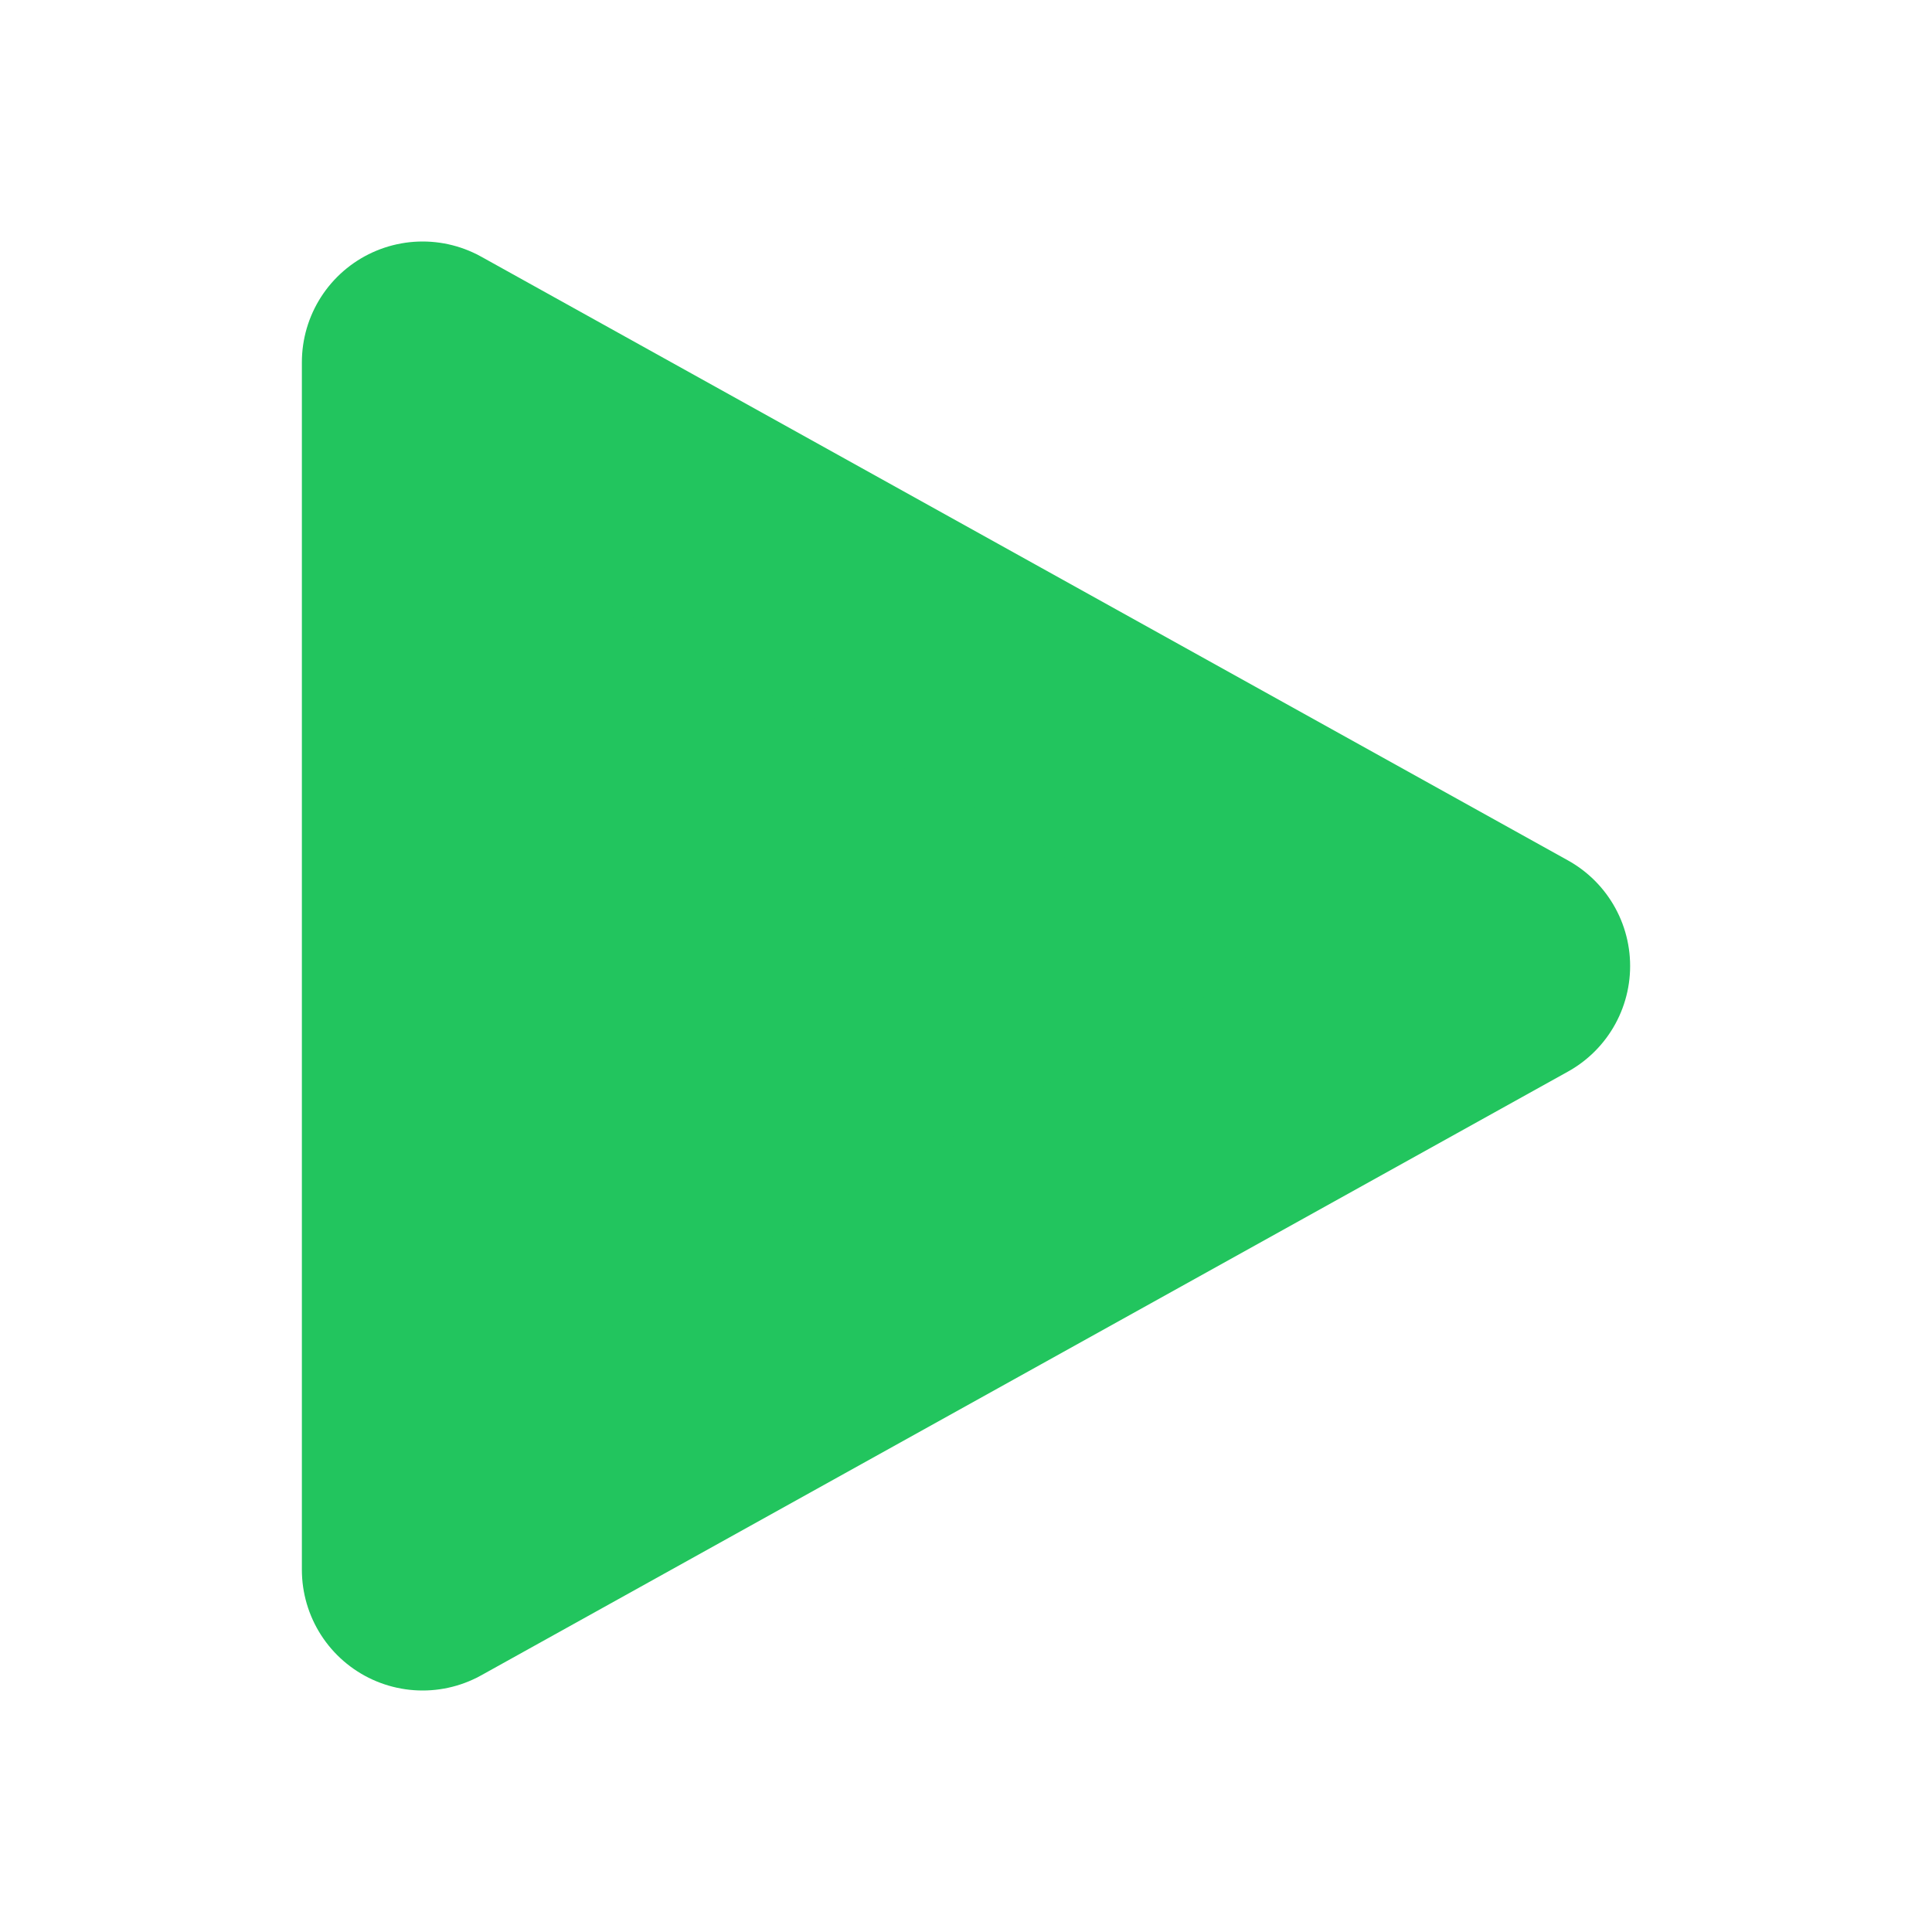
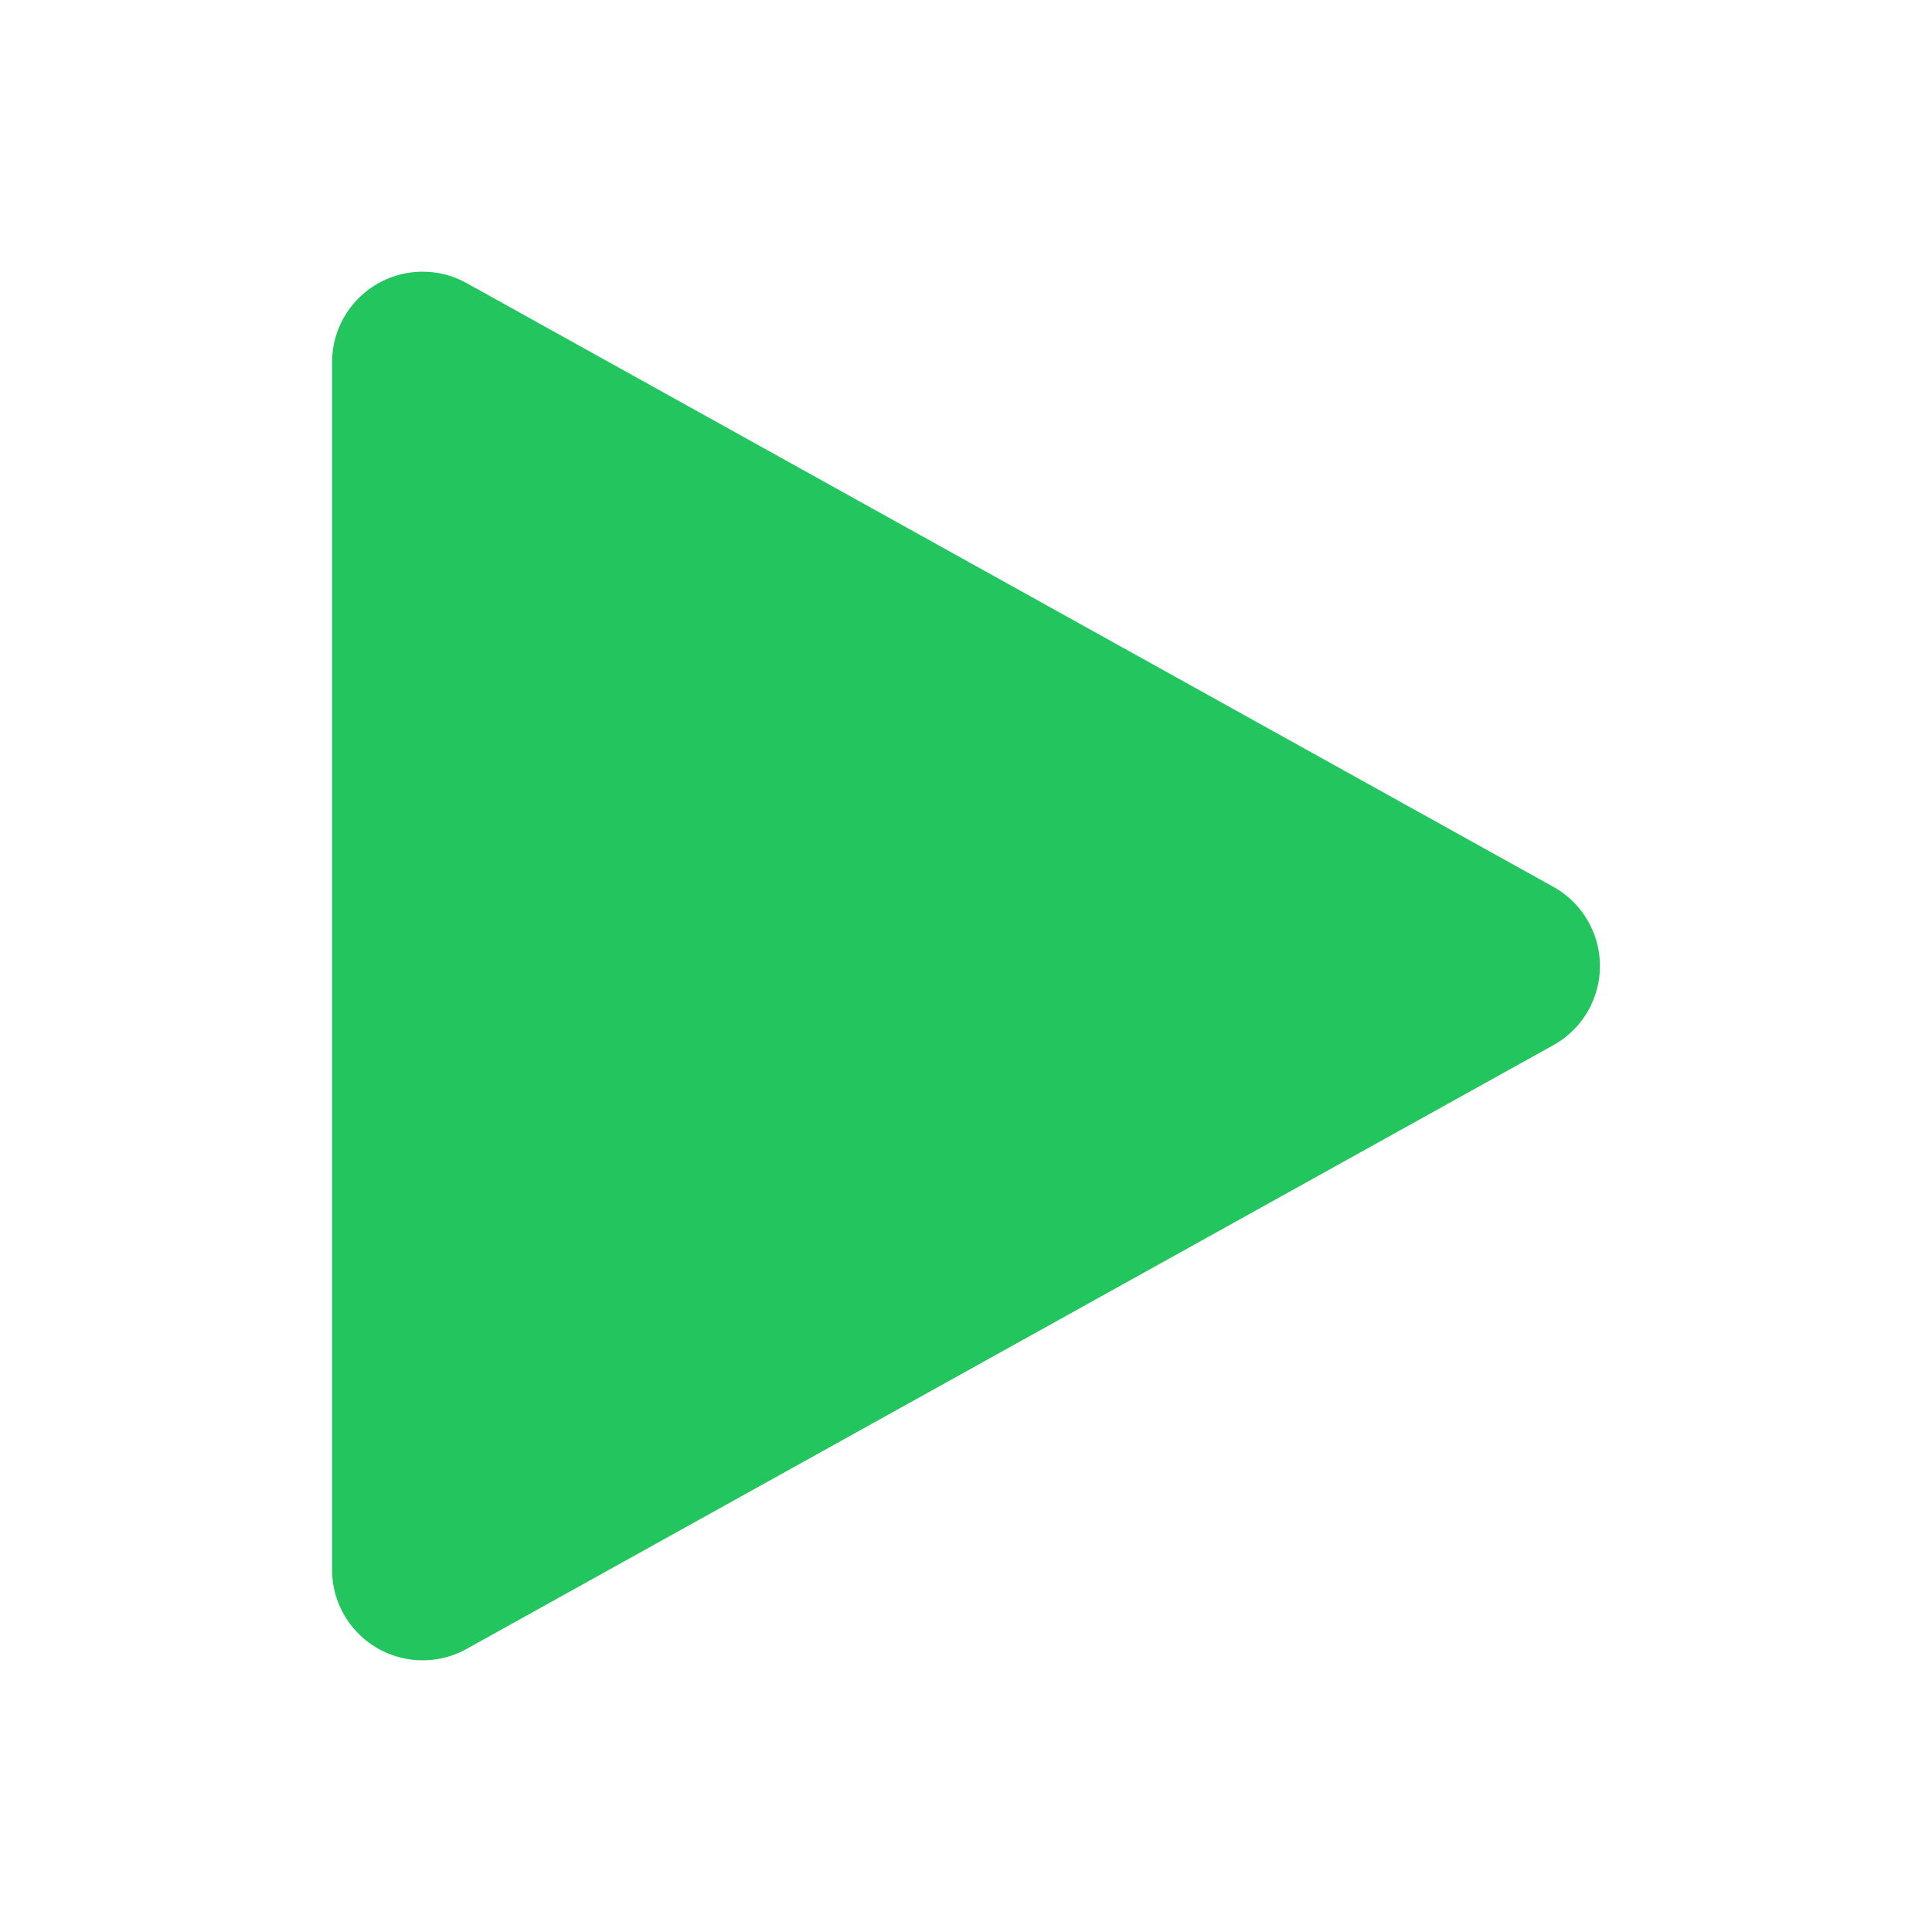
- <svg xmlns="http://www.w3.org/2000/svg" width="16" height="16" viewBox="0 0 16 16" fill="none" stroke="#22c55e" stroke-width="2" stroke-linecap="round" stroke-linejoin="round">
+ <svg xmlns="http://www.w3.org/2000/svg" width="16" height="16" viewBox="0 0 16 16" fill="none" stroke="#22c55e" stroke-width="1.5" stroke-linecap="round" stroke-linejoin="round">
  <path d="M3.5 3L12.5 8L3.5 13Z" fill="#22c55e" />
</svg>
